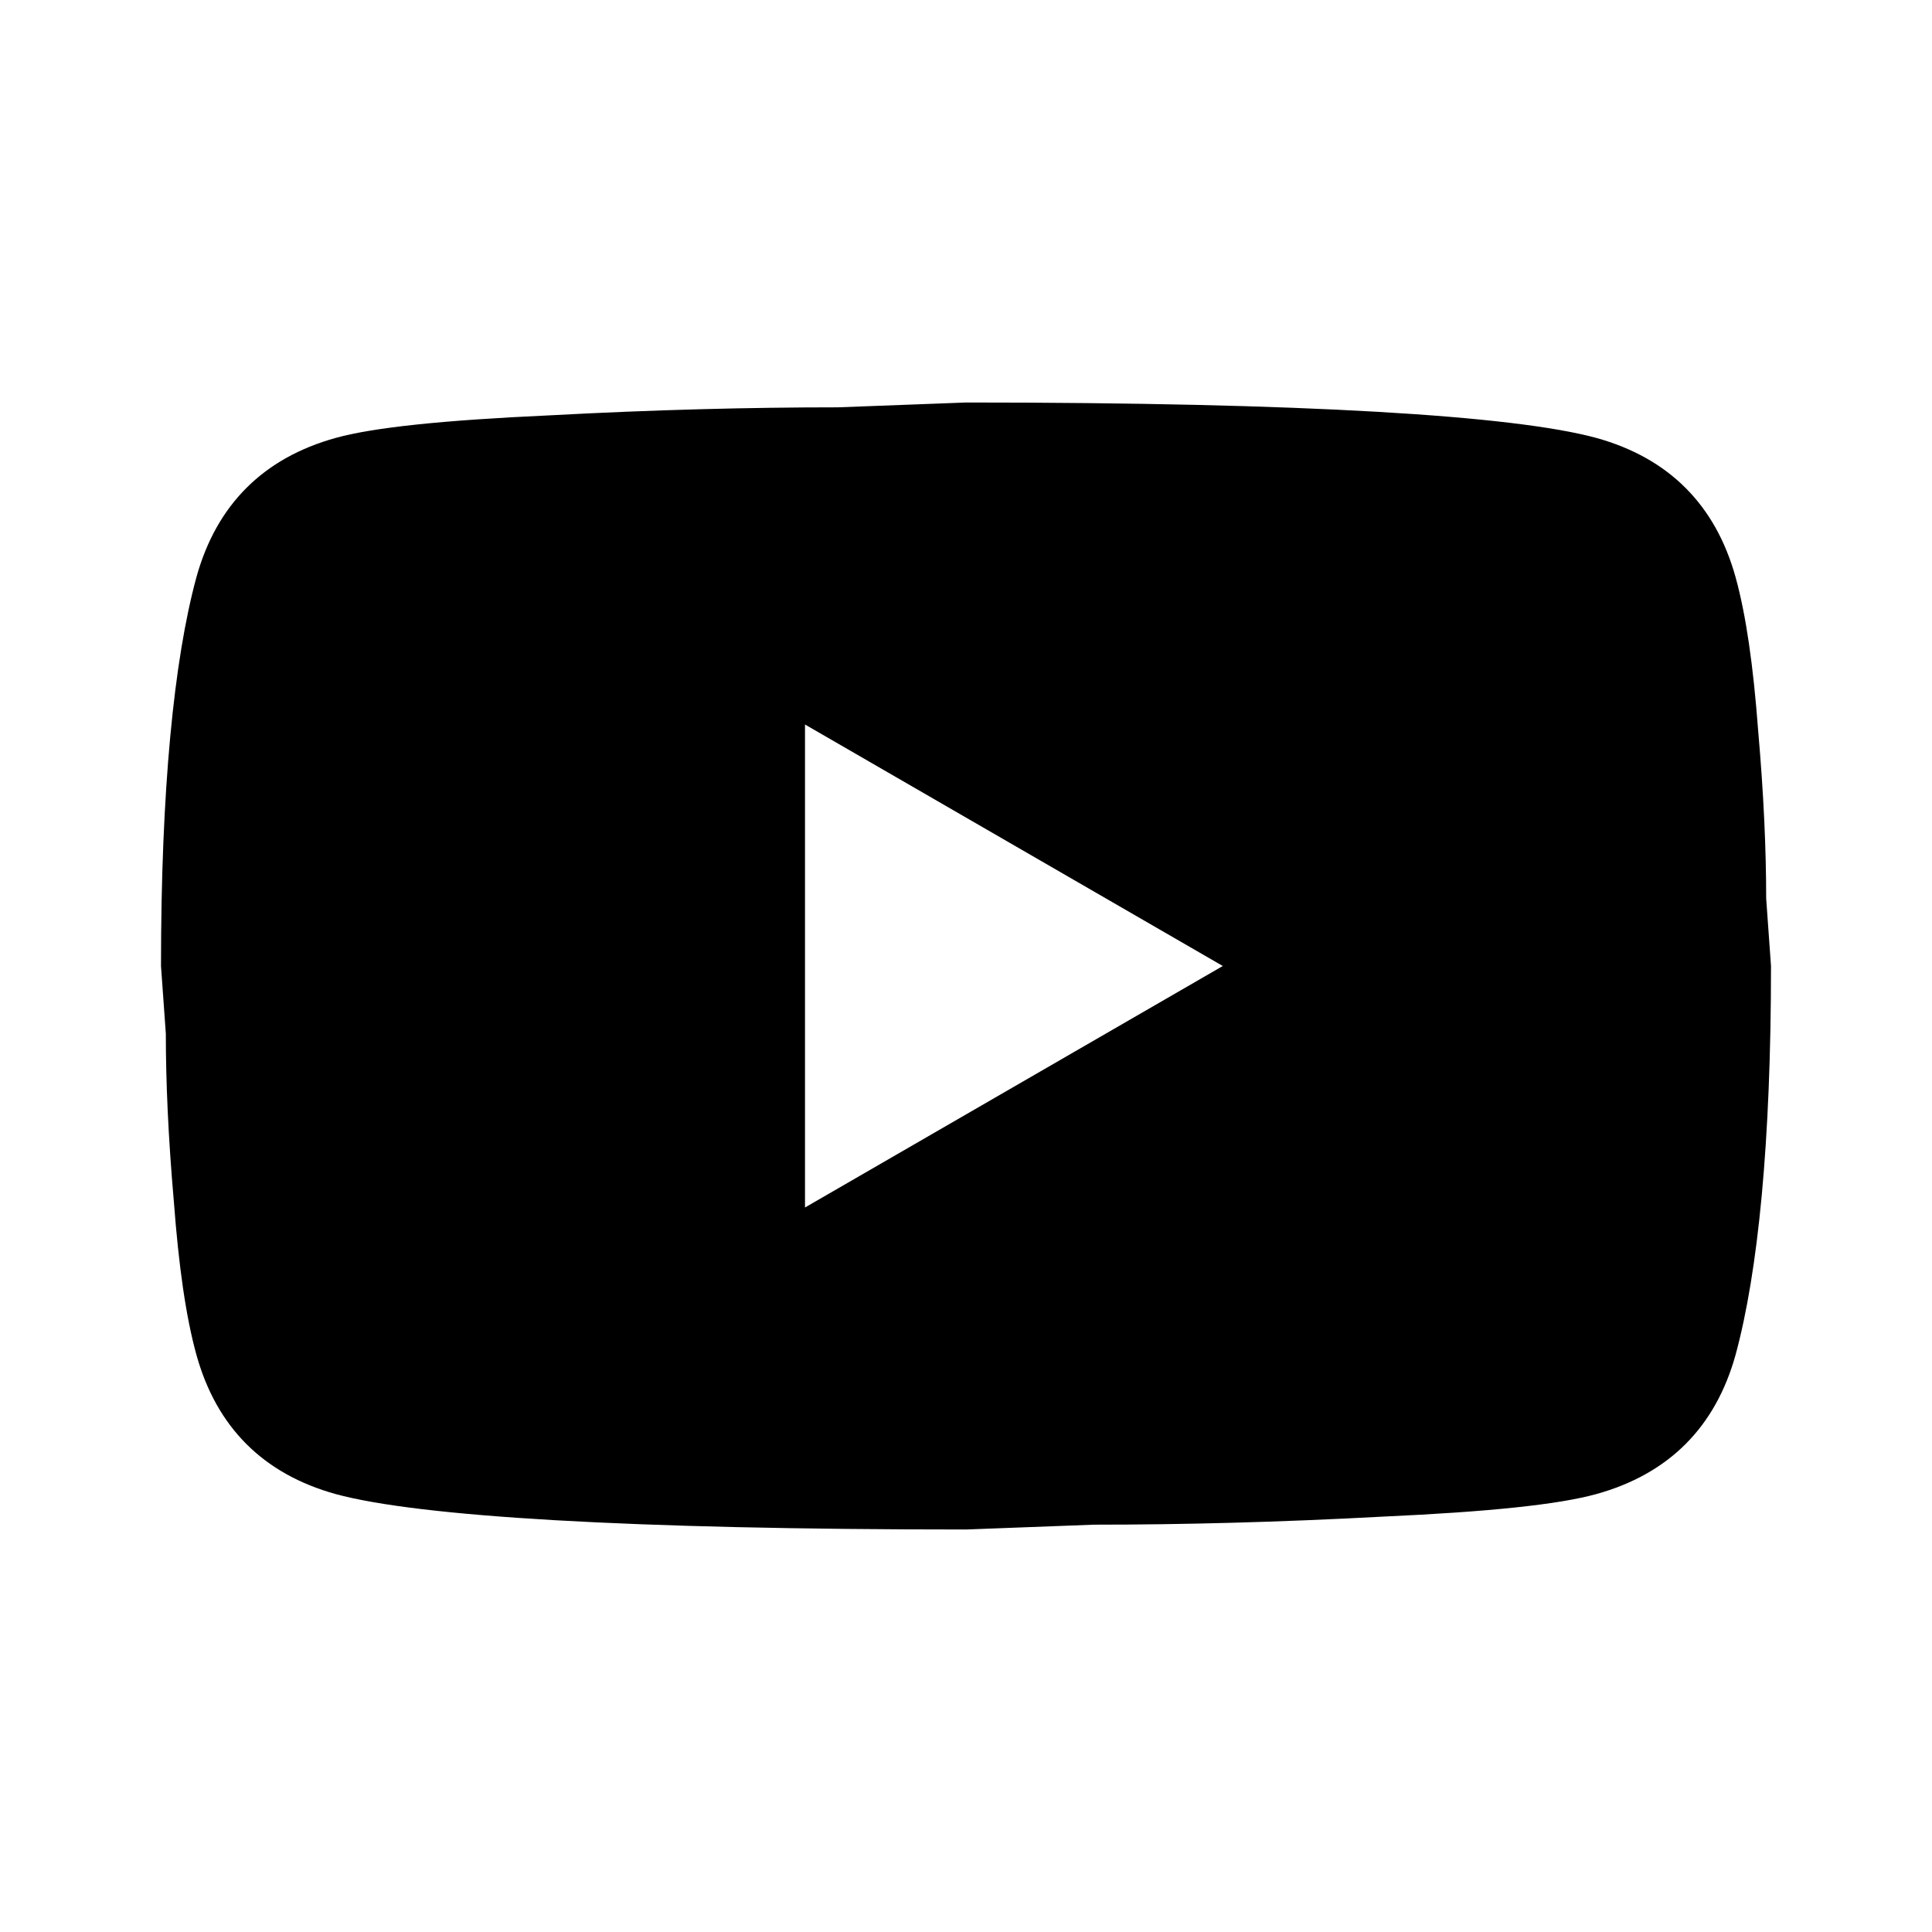
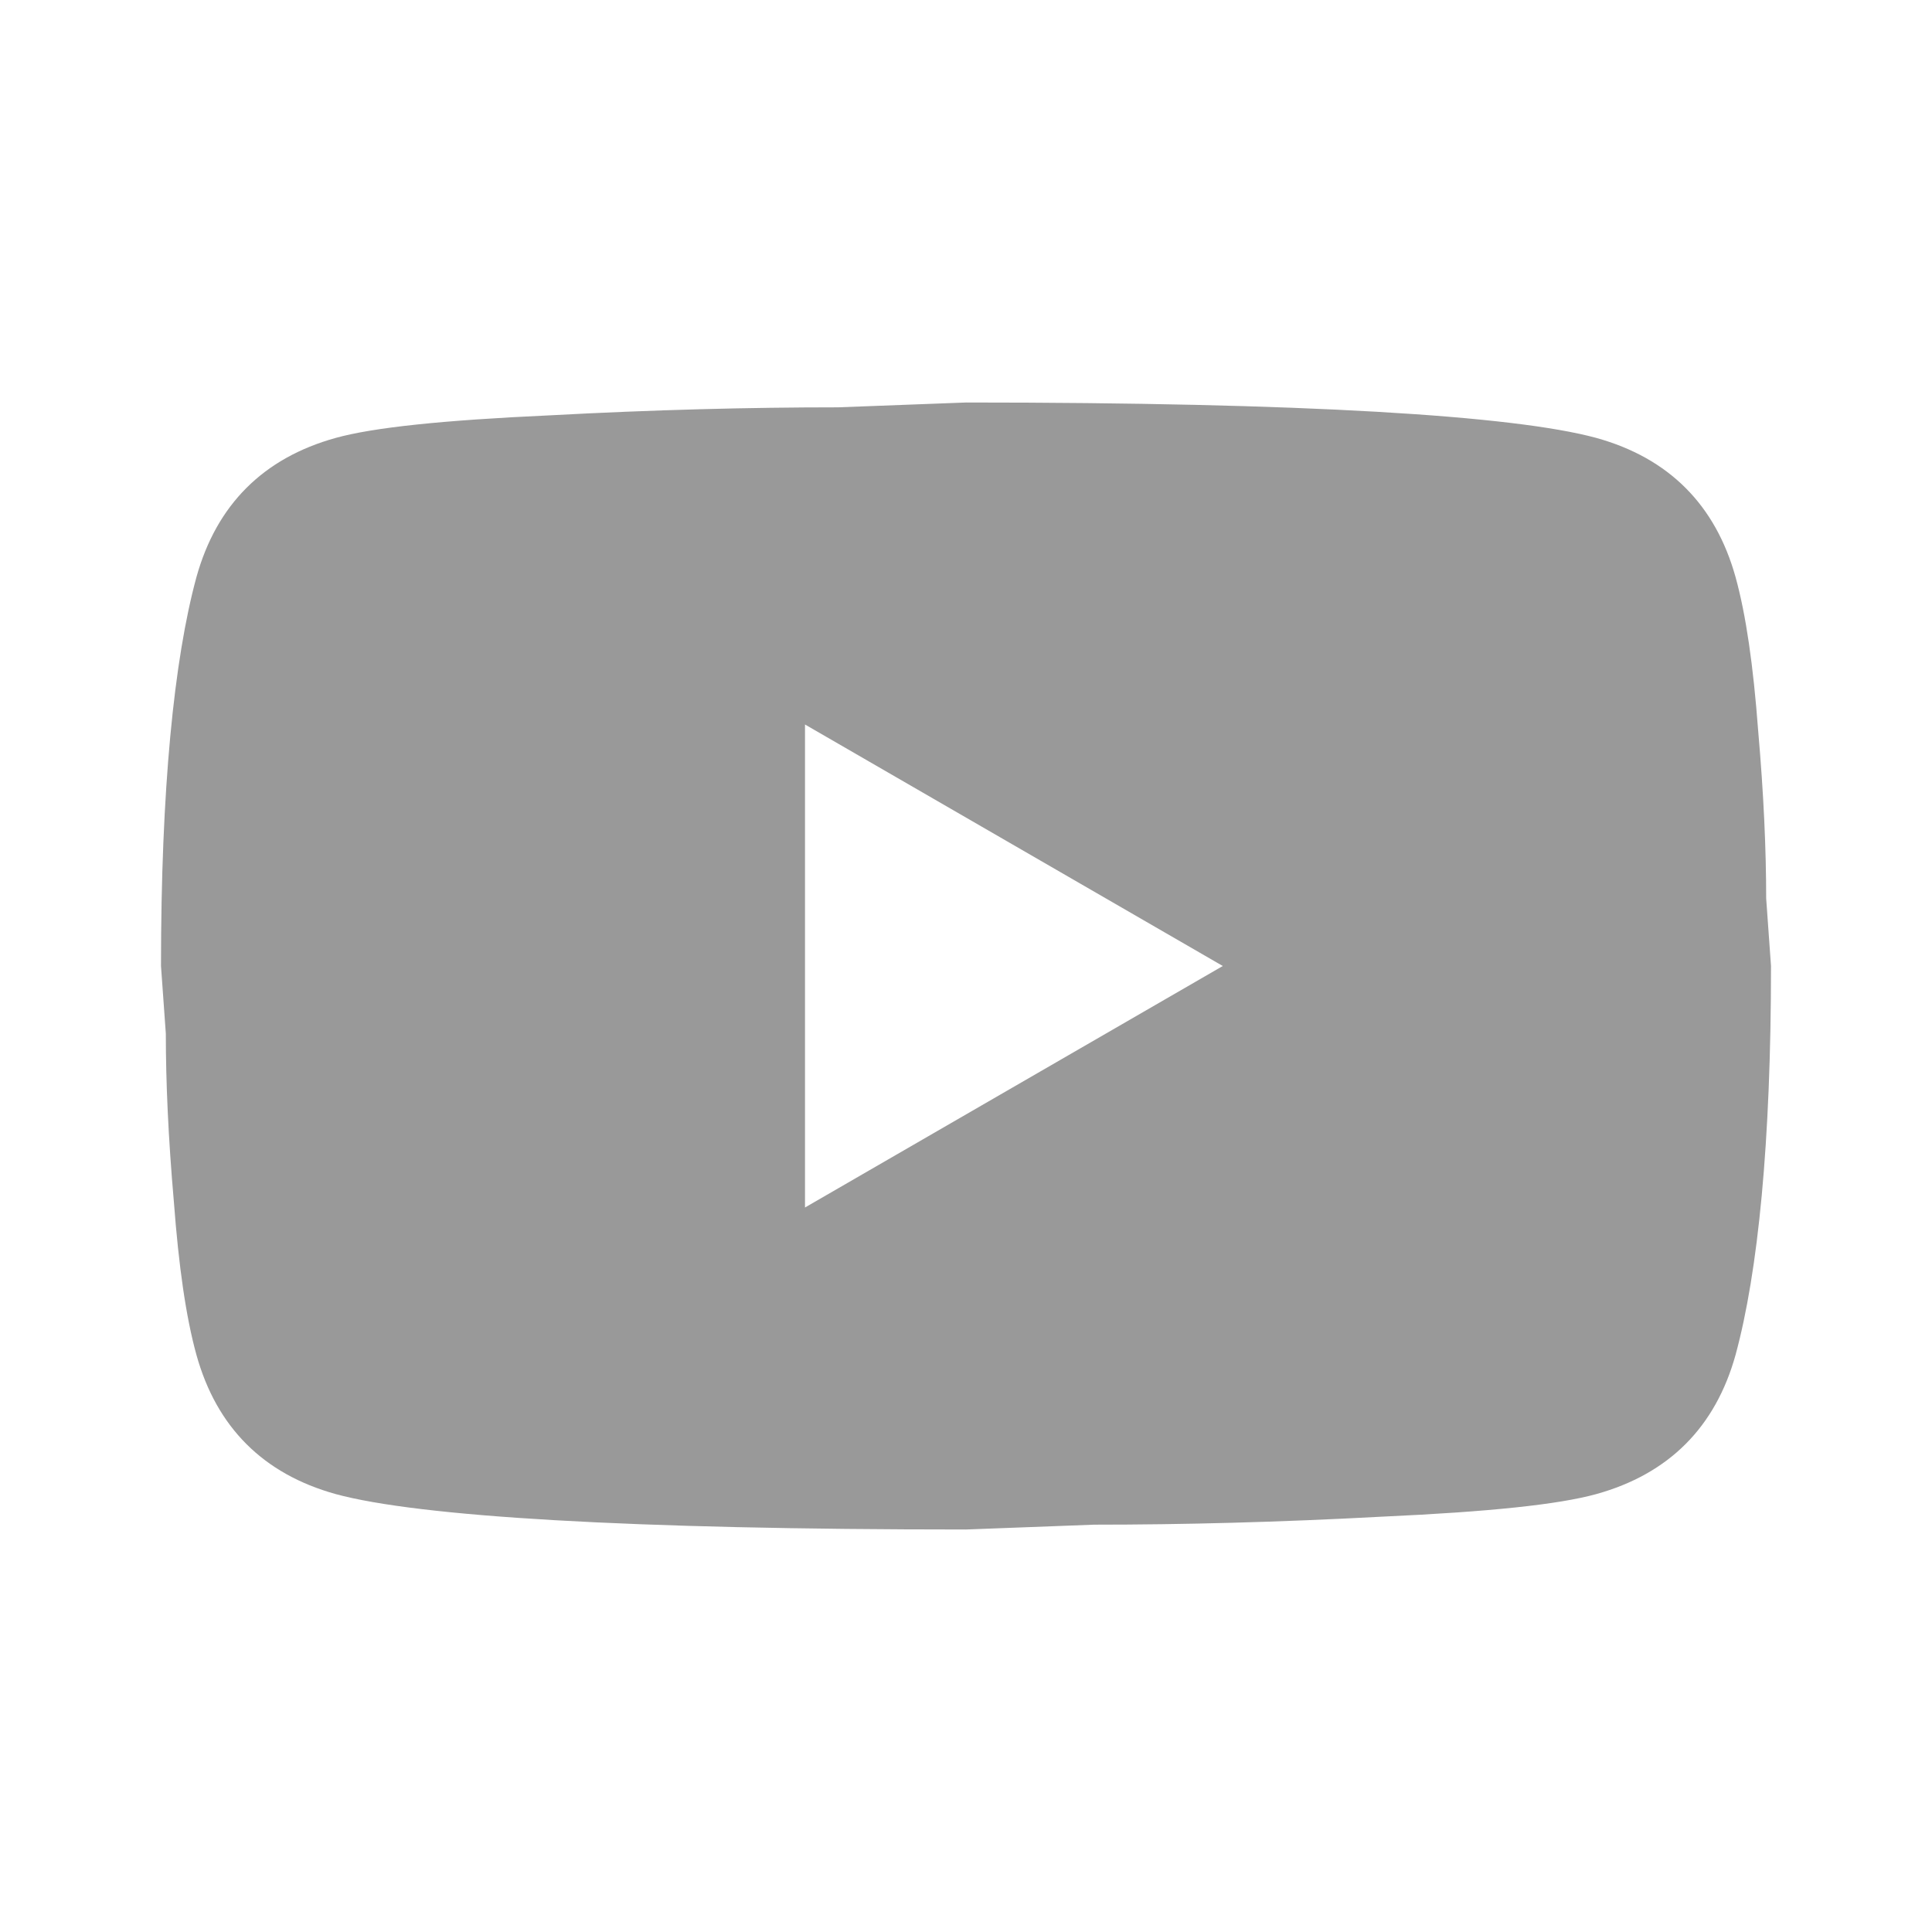
- <svg xmlns="http://www.w3.org/2000/svg" version="1.1" width="24" height="24" viewBox="0 0 24 24">
+ <svg xmlns="http://www.w3.org/2000/svg" version="1.1" width="24" height="24" fill="rgba(153, 153, 153, 1)" viewBox="0 0 24 24">
  <path d="M10,15L15.19,12L10,9V15M21.56,7.17C21.69,7.64 21.78,8.27 21.84,9.07C21.91,9.87 21.94,10.56 21.94,11.16L22,12C22,14.19 21.84,15.8 21.56,16.83C21.31,17.73 20.73,18.31 19.83,18.56C19.36,18.69 18.5,18.78 17.18,18.84C15.88,18.91 14.69,18.94 13.59,18.94L12,19C7.81,19 5.2,18.84 4.17,18.56C3.27,18.31 2.69,17.73 2.44,16.83C2.31,16.36 2.22,15.73 2.16,14.93C2.09,14.13 2.06,13.44 2.06,12.84L2,12C2,9.81 2.16,8.2 2.44,7.17C2.69,6.27 3.27,5.69 4.17,5.44C4.64,5.31 5.5,5.22 6.82,5.16C8.12,5.09 9.31,5.06 10.41,5.06L12,5C16.19,5 18.8,5.16 19.83,5.44C20.73,5.69 21.31,6.27 21.56,7.17Z" />
</svg>
